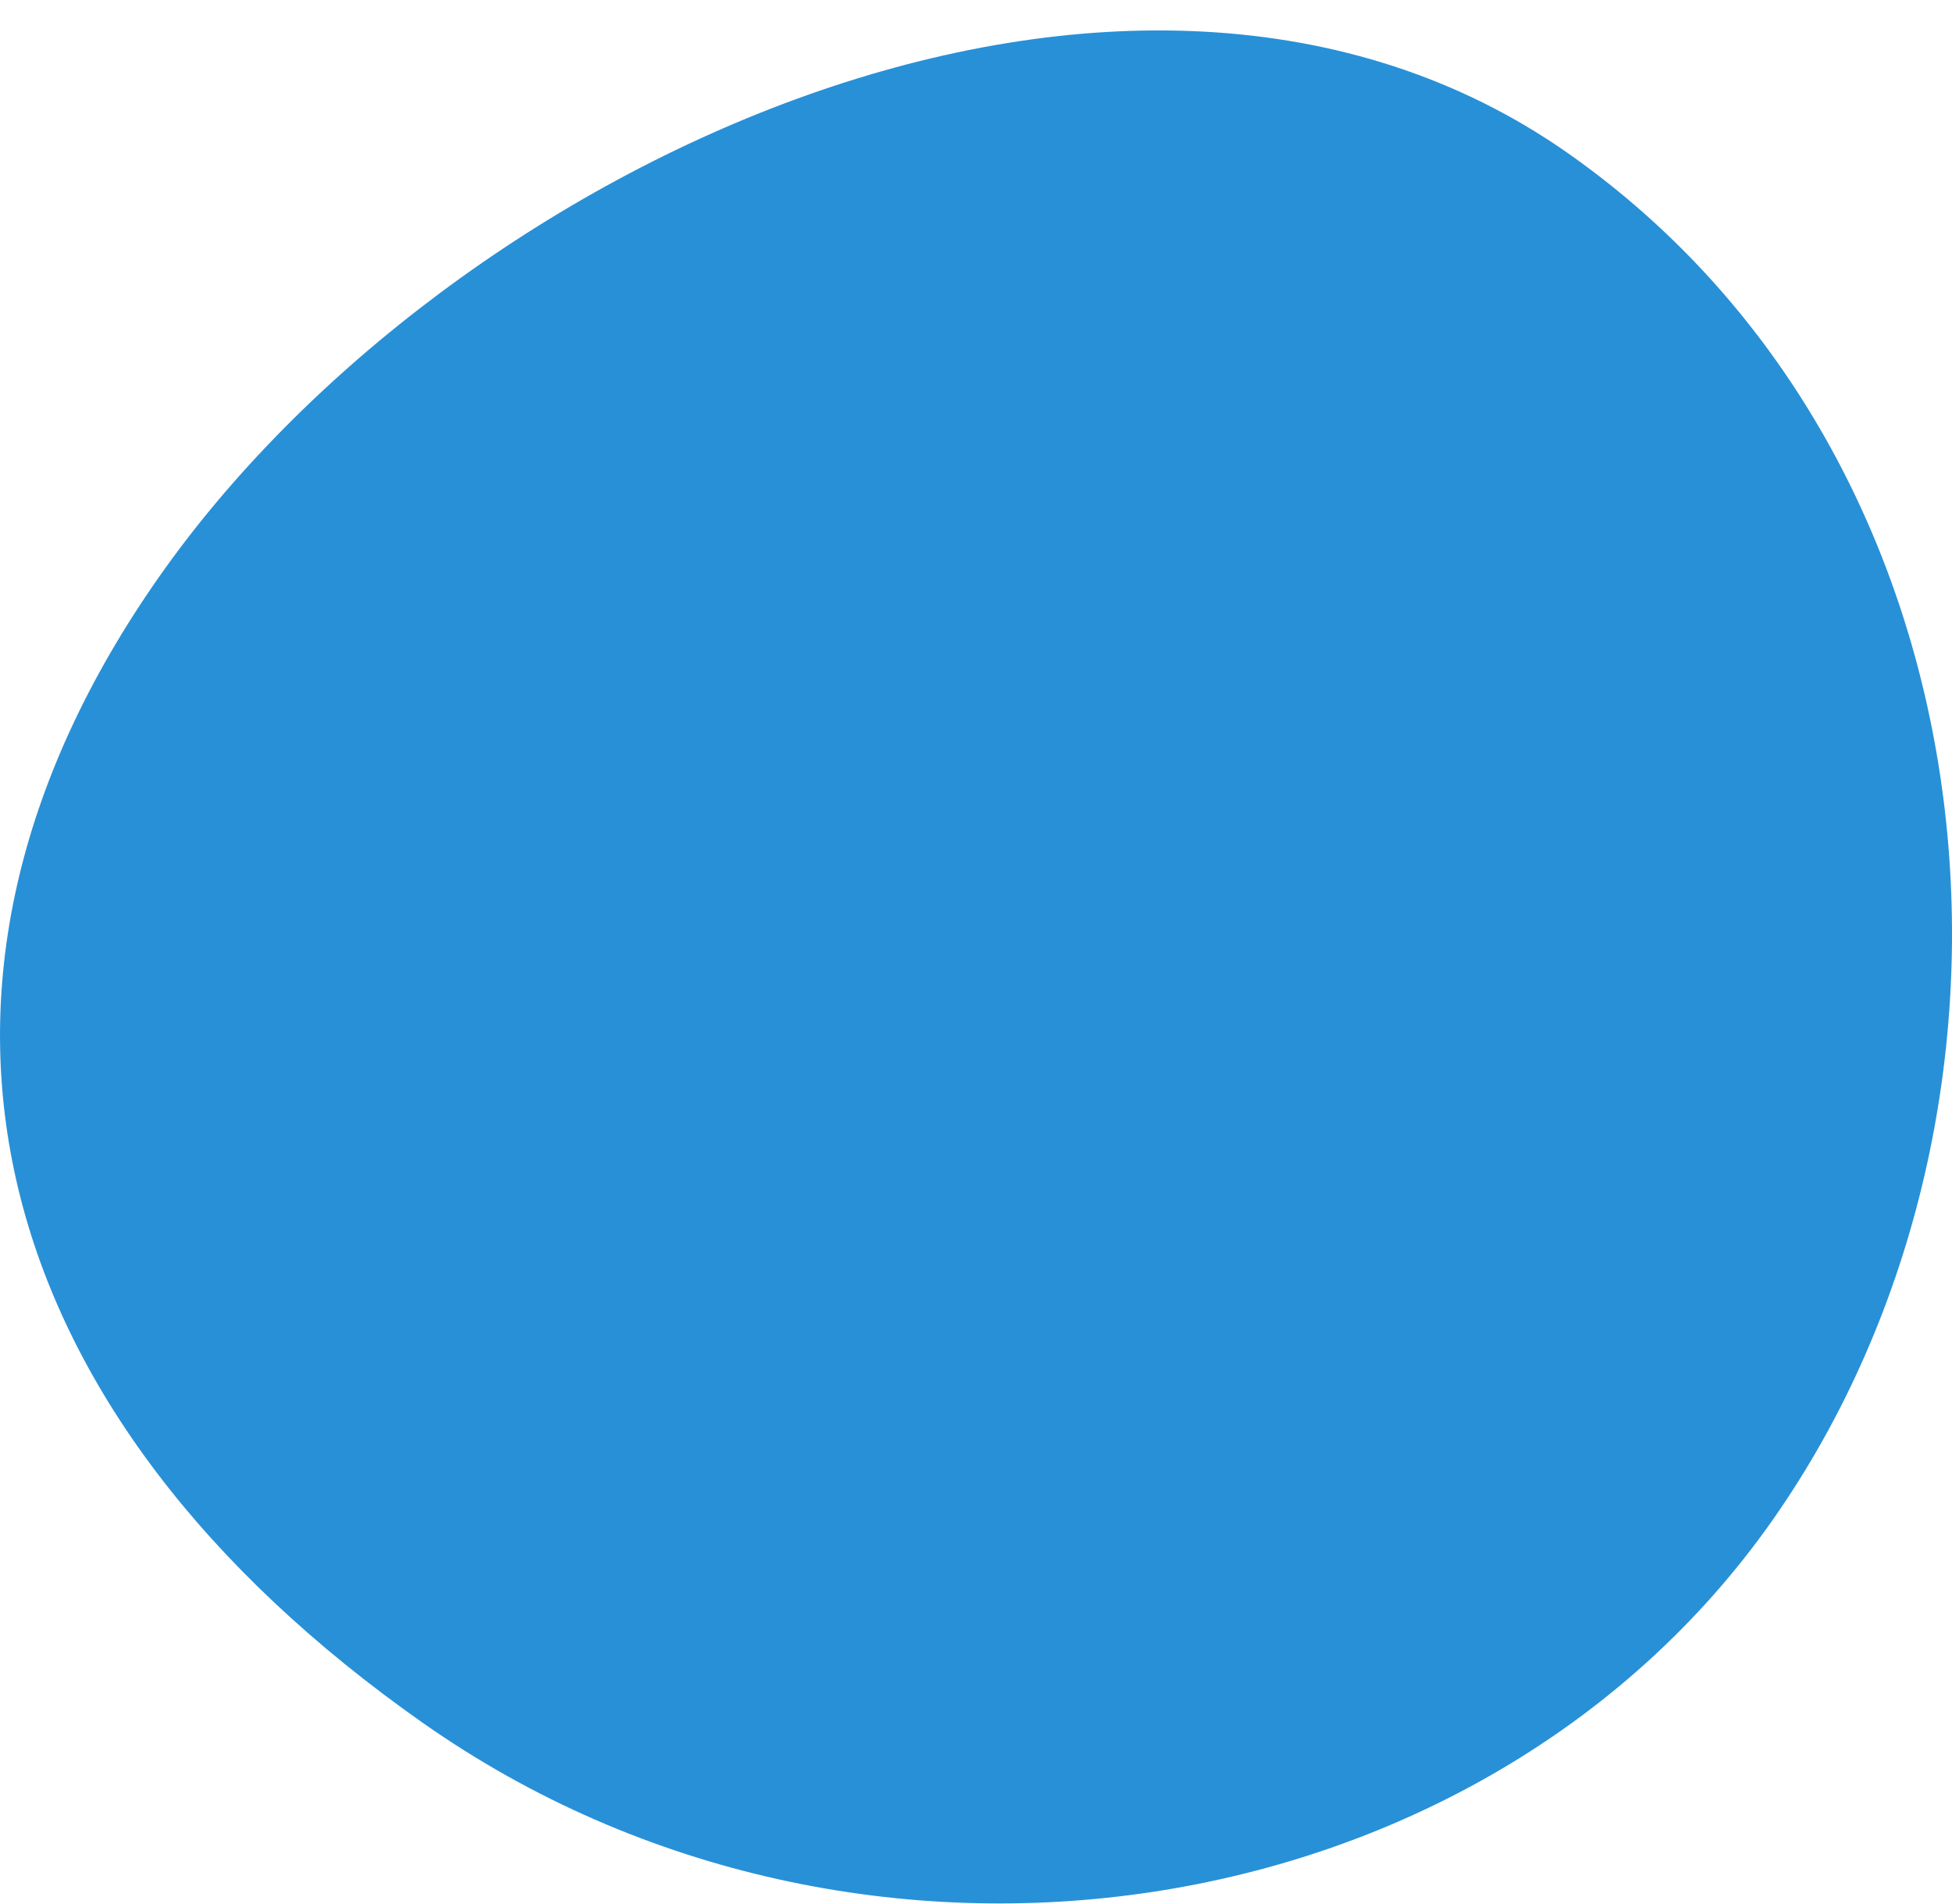
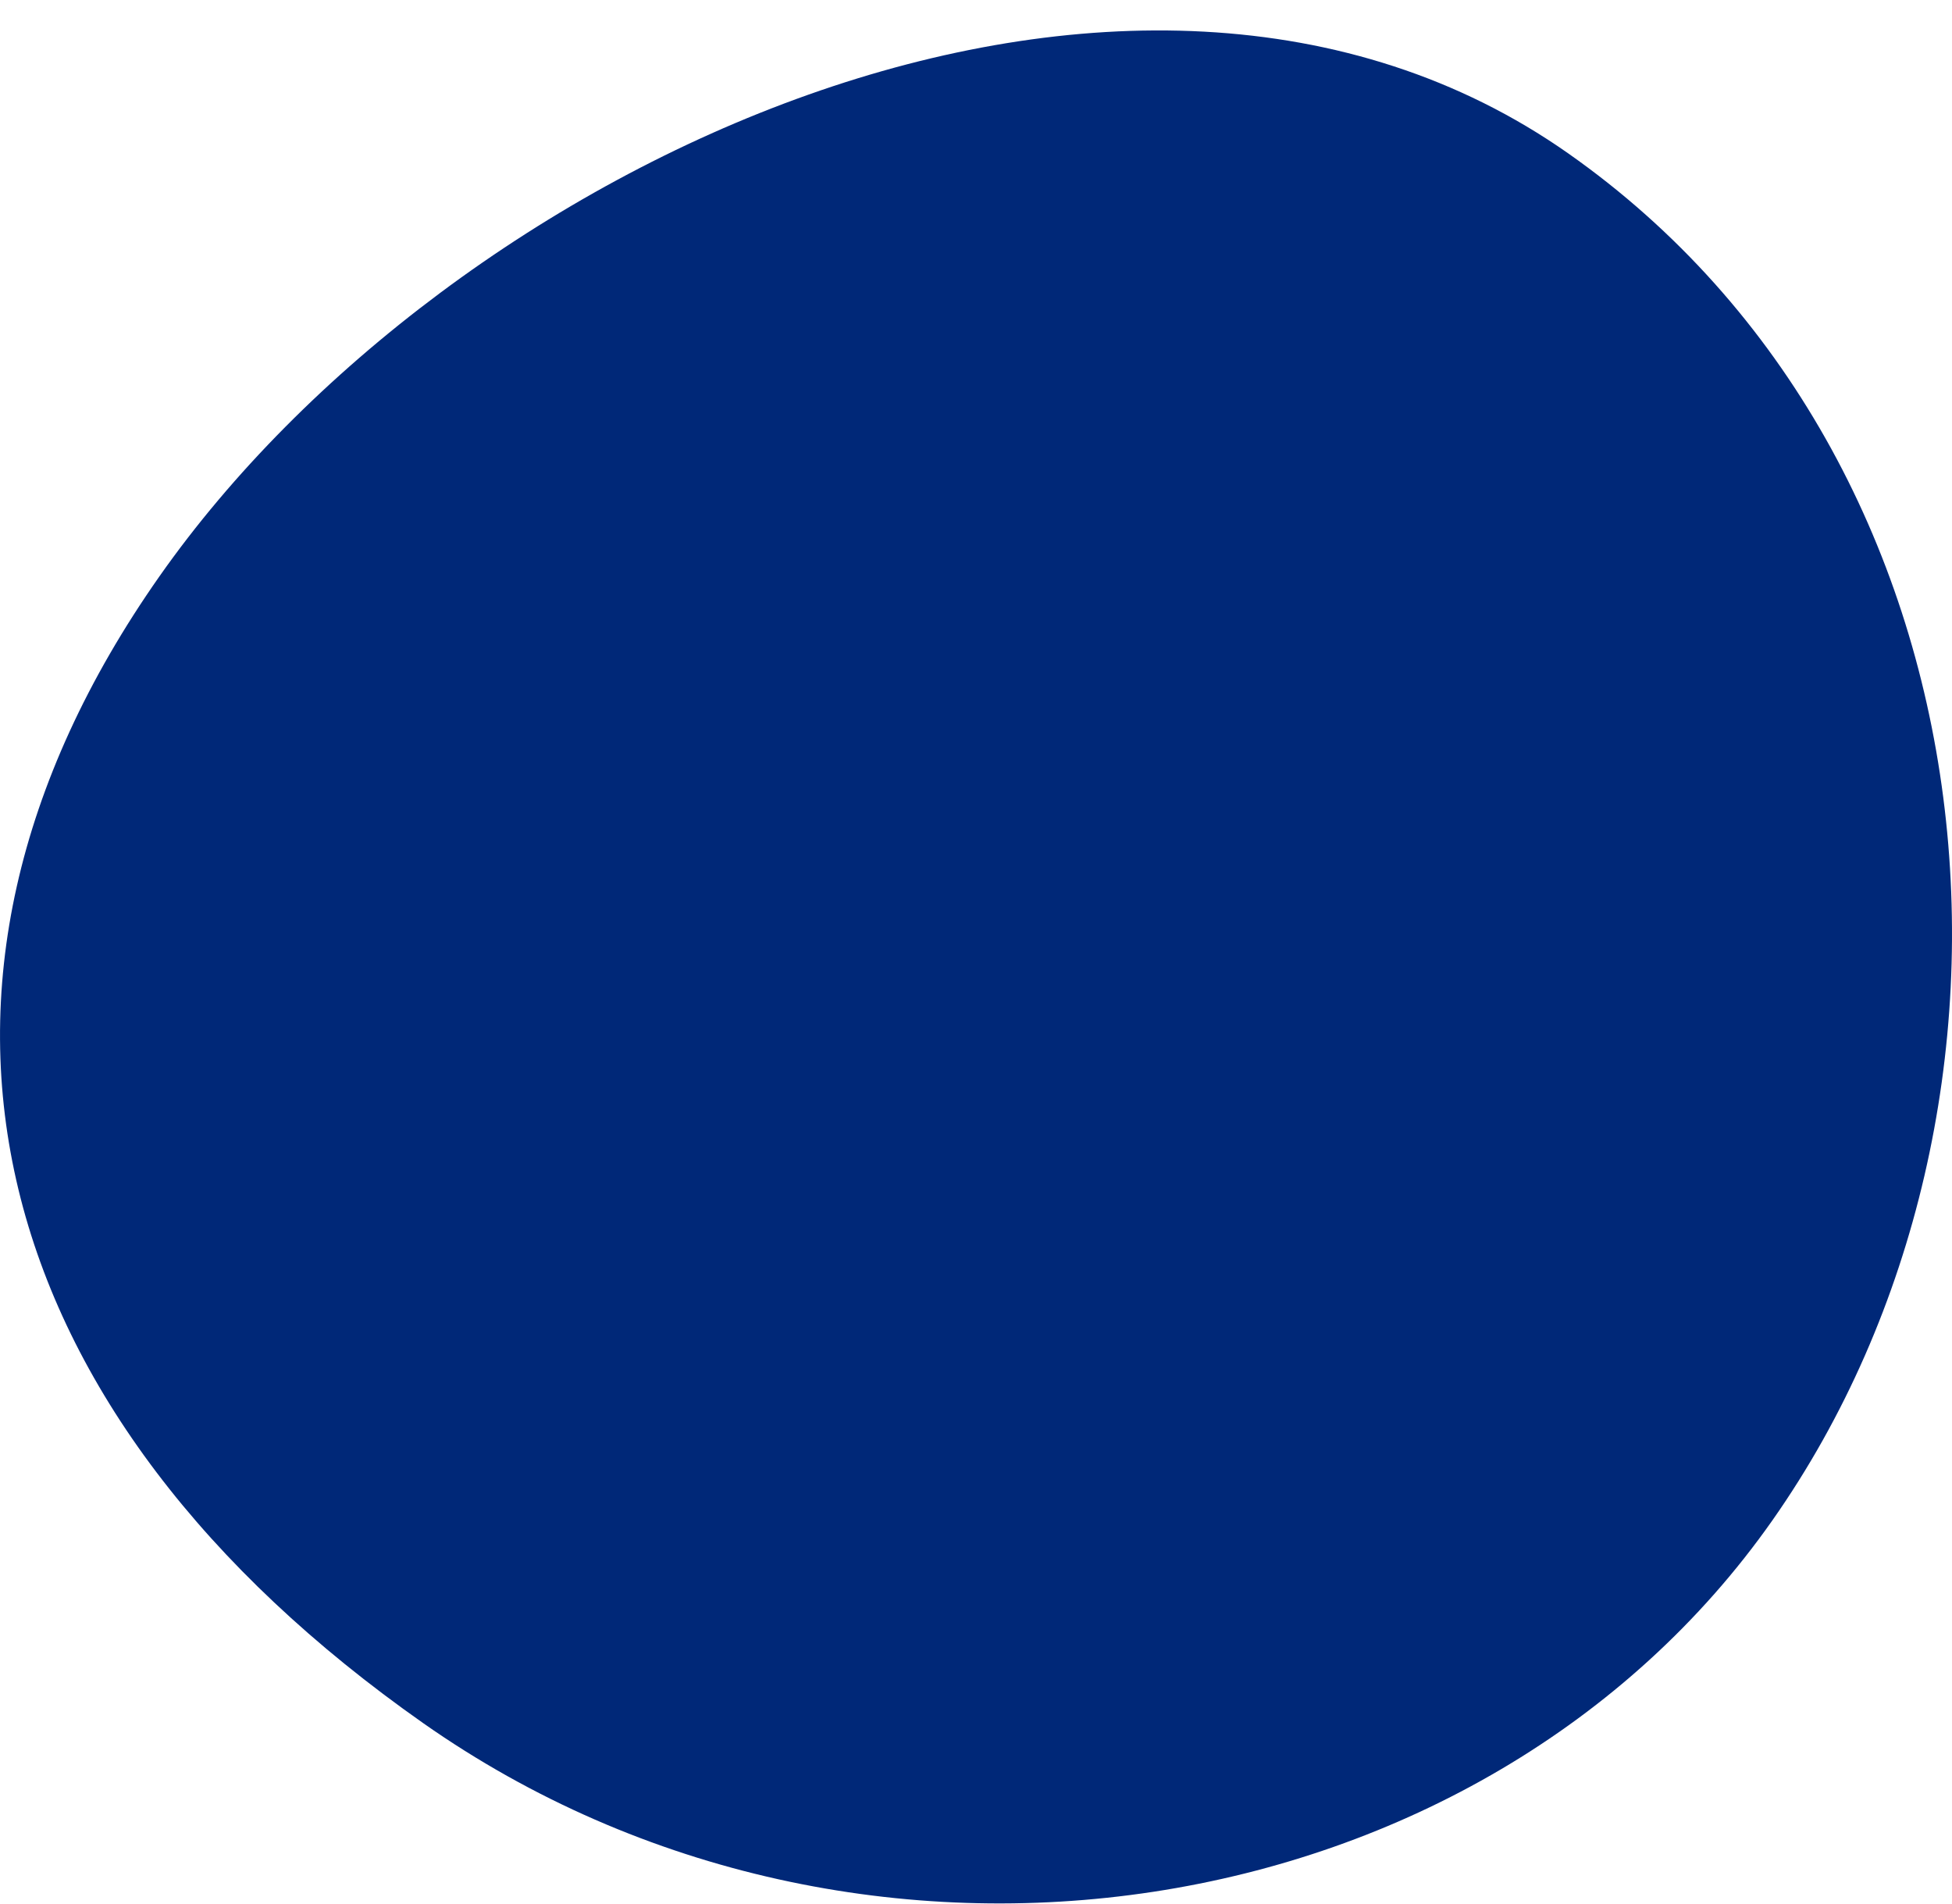
<svg xmlns="http://www.w3.org/2000/svg" version="1.1" class="circle-3-svg" x="0px" y="0px" width="192.399px" height="187.572px" viewBox="0 0 192.399 187.572" enable-background="new 0 0 192.399 187.572" xml:space="preserve">
  <g>
    <g>
-       <path fill="#2890D7" d="M41.71,169.803c-43.167-30.307-54.561-72.318-26-113    s95.688-71.999,138.854-41.693c43.168,30.306,48.707,94.012,20.146,134.692C146.149,190.484,84.877,200.109,41.71,169.803" />
+       <path fill="#002878" d="M41.71,169.803c-43.167-30.307-54.561-72.318-26-113    s95.688-71.999,138.854-41.693c43.168,30.306,48.707,94.012,20.146,134.692C146.149,190.484,84.877,200.109,41.71,169.803" />
    </g>
  </g>
</svg>
